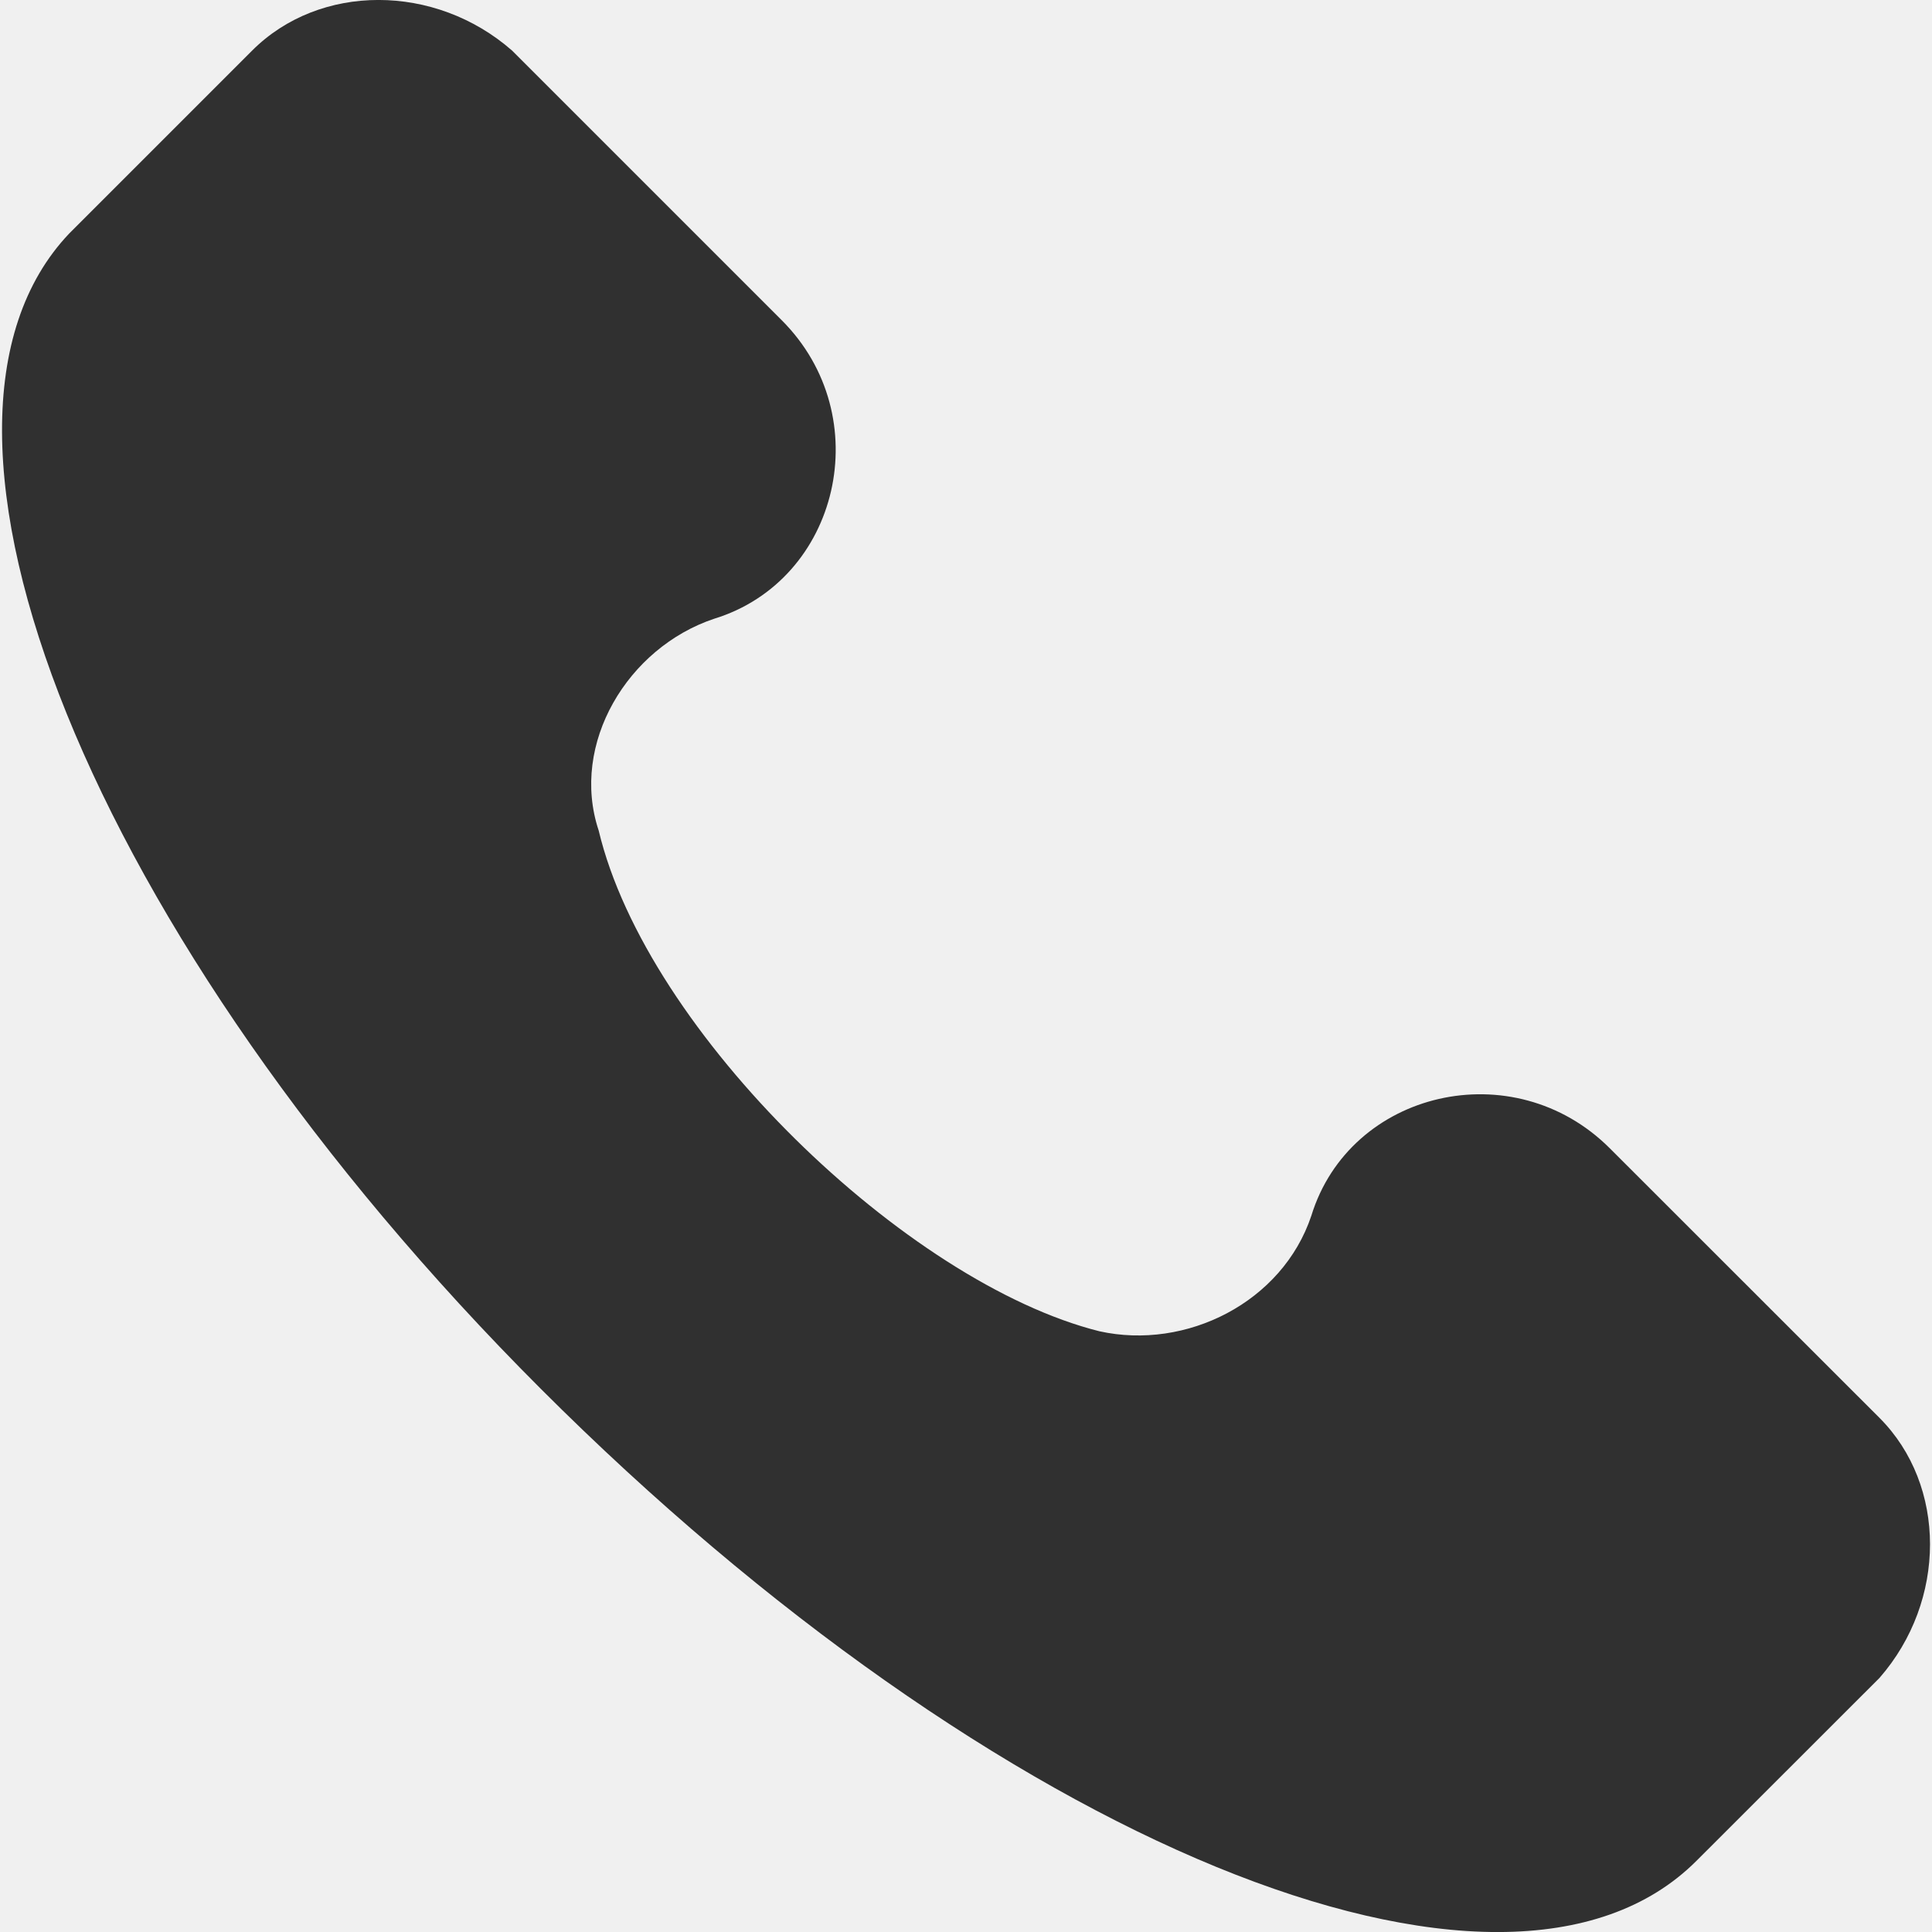
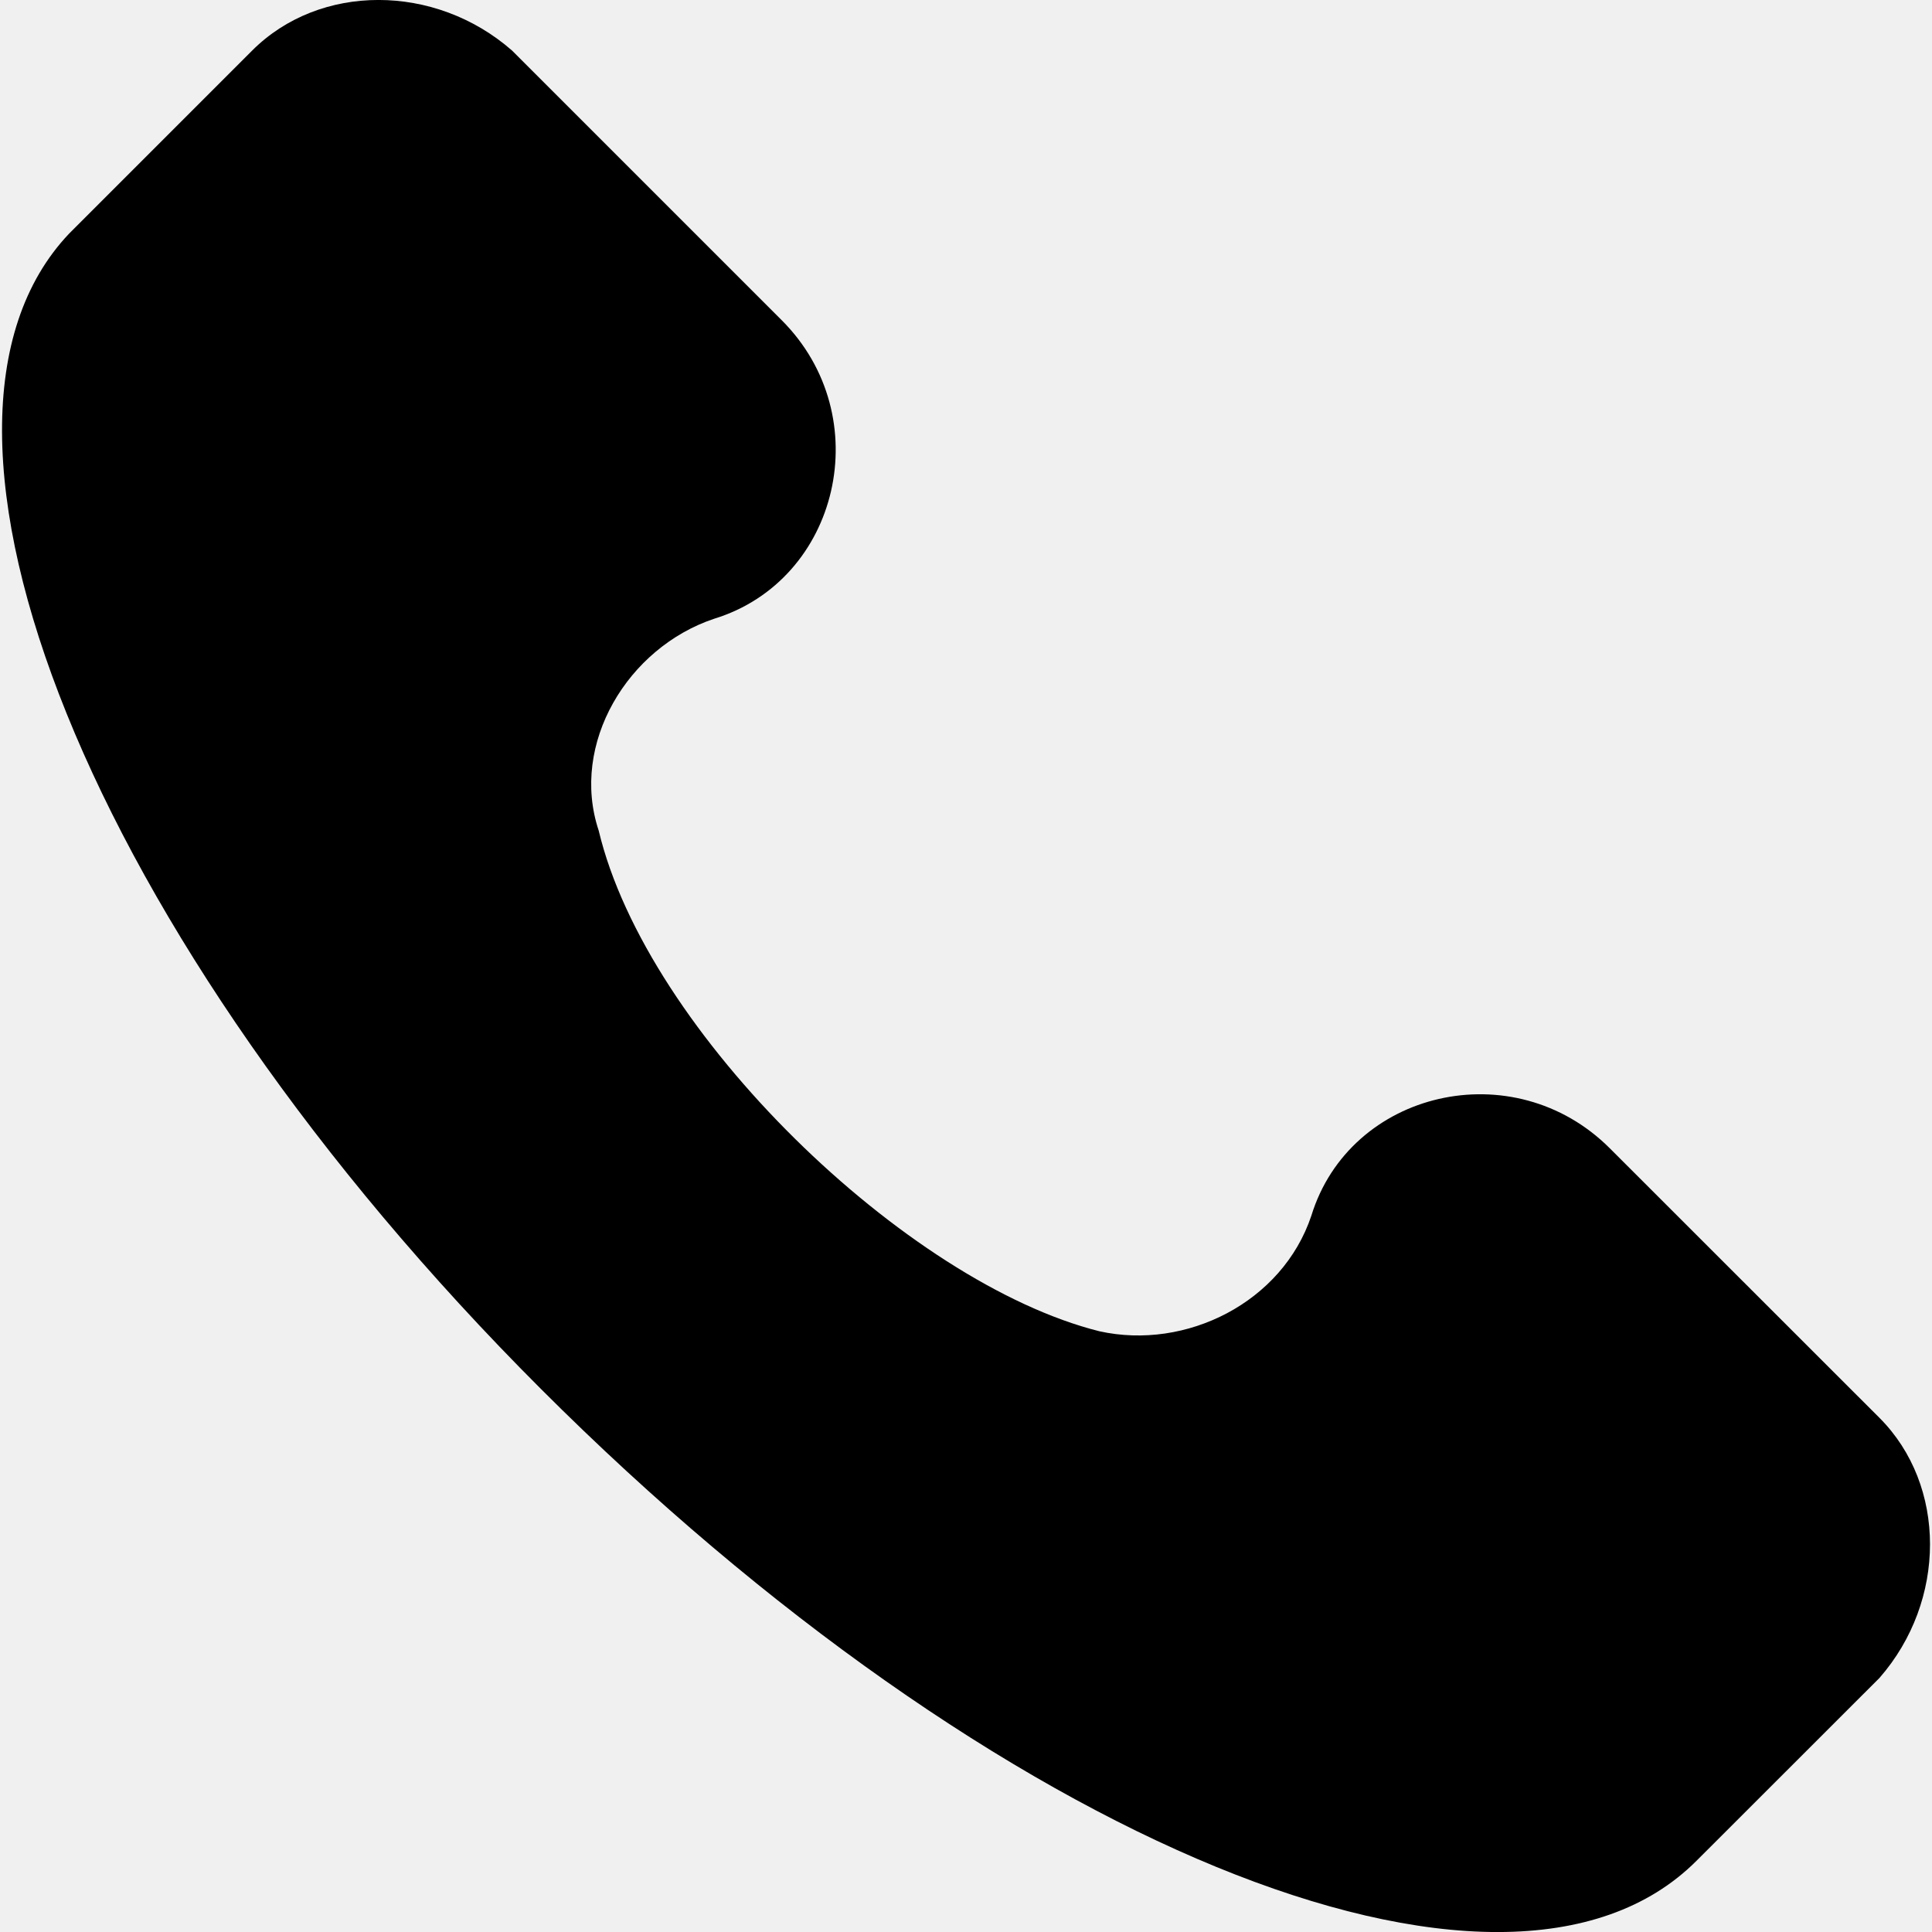
- <svg xmlns="http://www.w3.org/2000/svg" width="16" height="16" viewBox="0 0 16 16" fill="none">
+ <svg xmlns="http://www.w3.org/2000/svg" width="16" height="16" viewBox="0 0 16 16">
  <g clip-path="url(#clip0_1601_55)">
-     <path d="M15.565 11.742L13.332 9.51C12.534 8.712 11.179 9.031 10.86 10.068C10.62 10.786 9.823 11.184 9.105 11.025C7.51 10.626 5.357 8.553 4.958 6.878C4.719 6.16 5.198 5.363 5.915 5.124C6.952 4.805 7.271 3.449 6.474 2.652L4.241 0.419C3.603 -0.14 2.646 -0.14 2.088 0.419L0.573 1.934C-0.943 3.529 0.732 7.755 4.48 11.503C8.228 15.251 12.454 17.006 14.049 15.411L15.565 13.896C16.123 13.258 16.123 12.301 15.565 11.742Z" fill="#303030" />
+     <path d="M15.565 11.742L13.332 9.51C12.534 8.712 11.179 9.031 10.86 10.068C10.62 10.786 9.823 11.184 9.105 11.025C7.51 10.626 5.357 8.553 4.958 6.878C4.719 6.16 5.198 5.363 5.915 5.124C6.952 4.805 7.271 3.449 6.474 2.652L4.241 0.419C3.603 -0.14 2.646 -0.14 2.088 0.419L0.573 1.934C-0.943 3.529 0.732 7.755 4.48 11.503C8.228 15.251 12.454 17.006 14.049 15.411L15.565 13.896C16.123 13.258 16.123 12.301 15.565 11.742Z" />
  </g>
  <defs>
    <clipPath id="clip0_1601_55">
      <rect width="16" height="16" fill="white" />
    </clipPath>
  </defs>
</svg>
